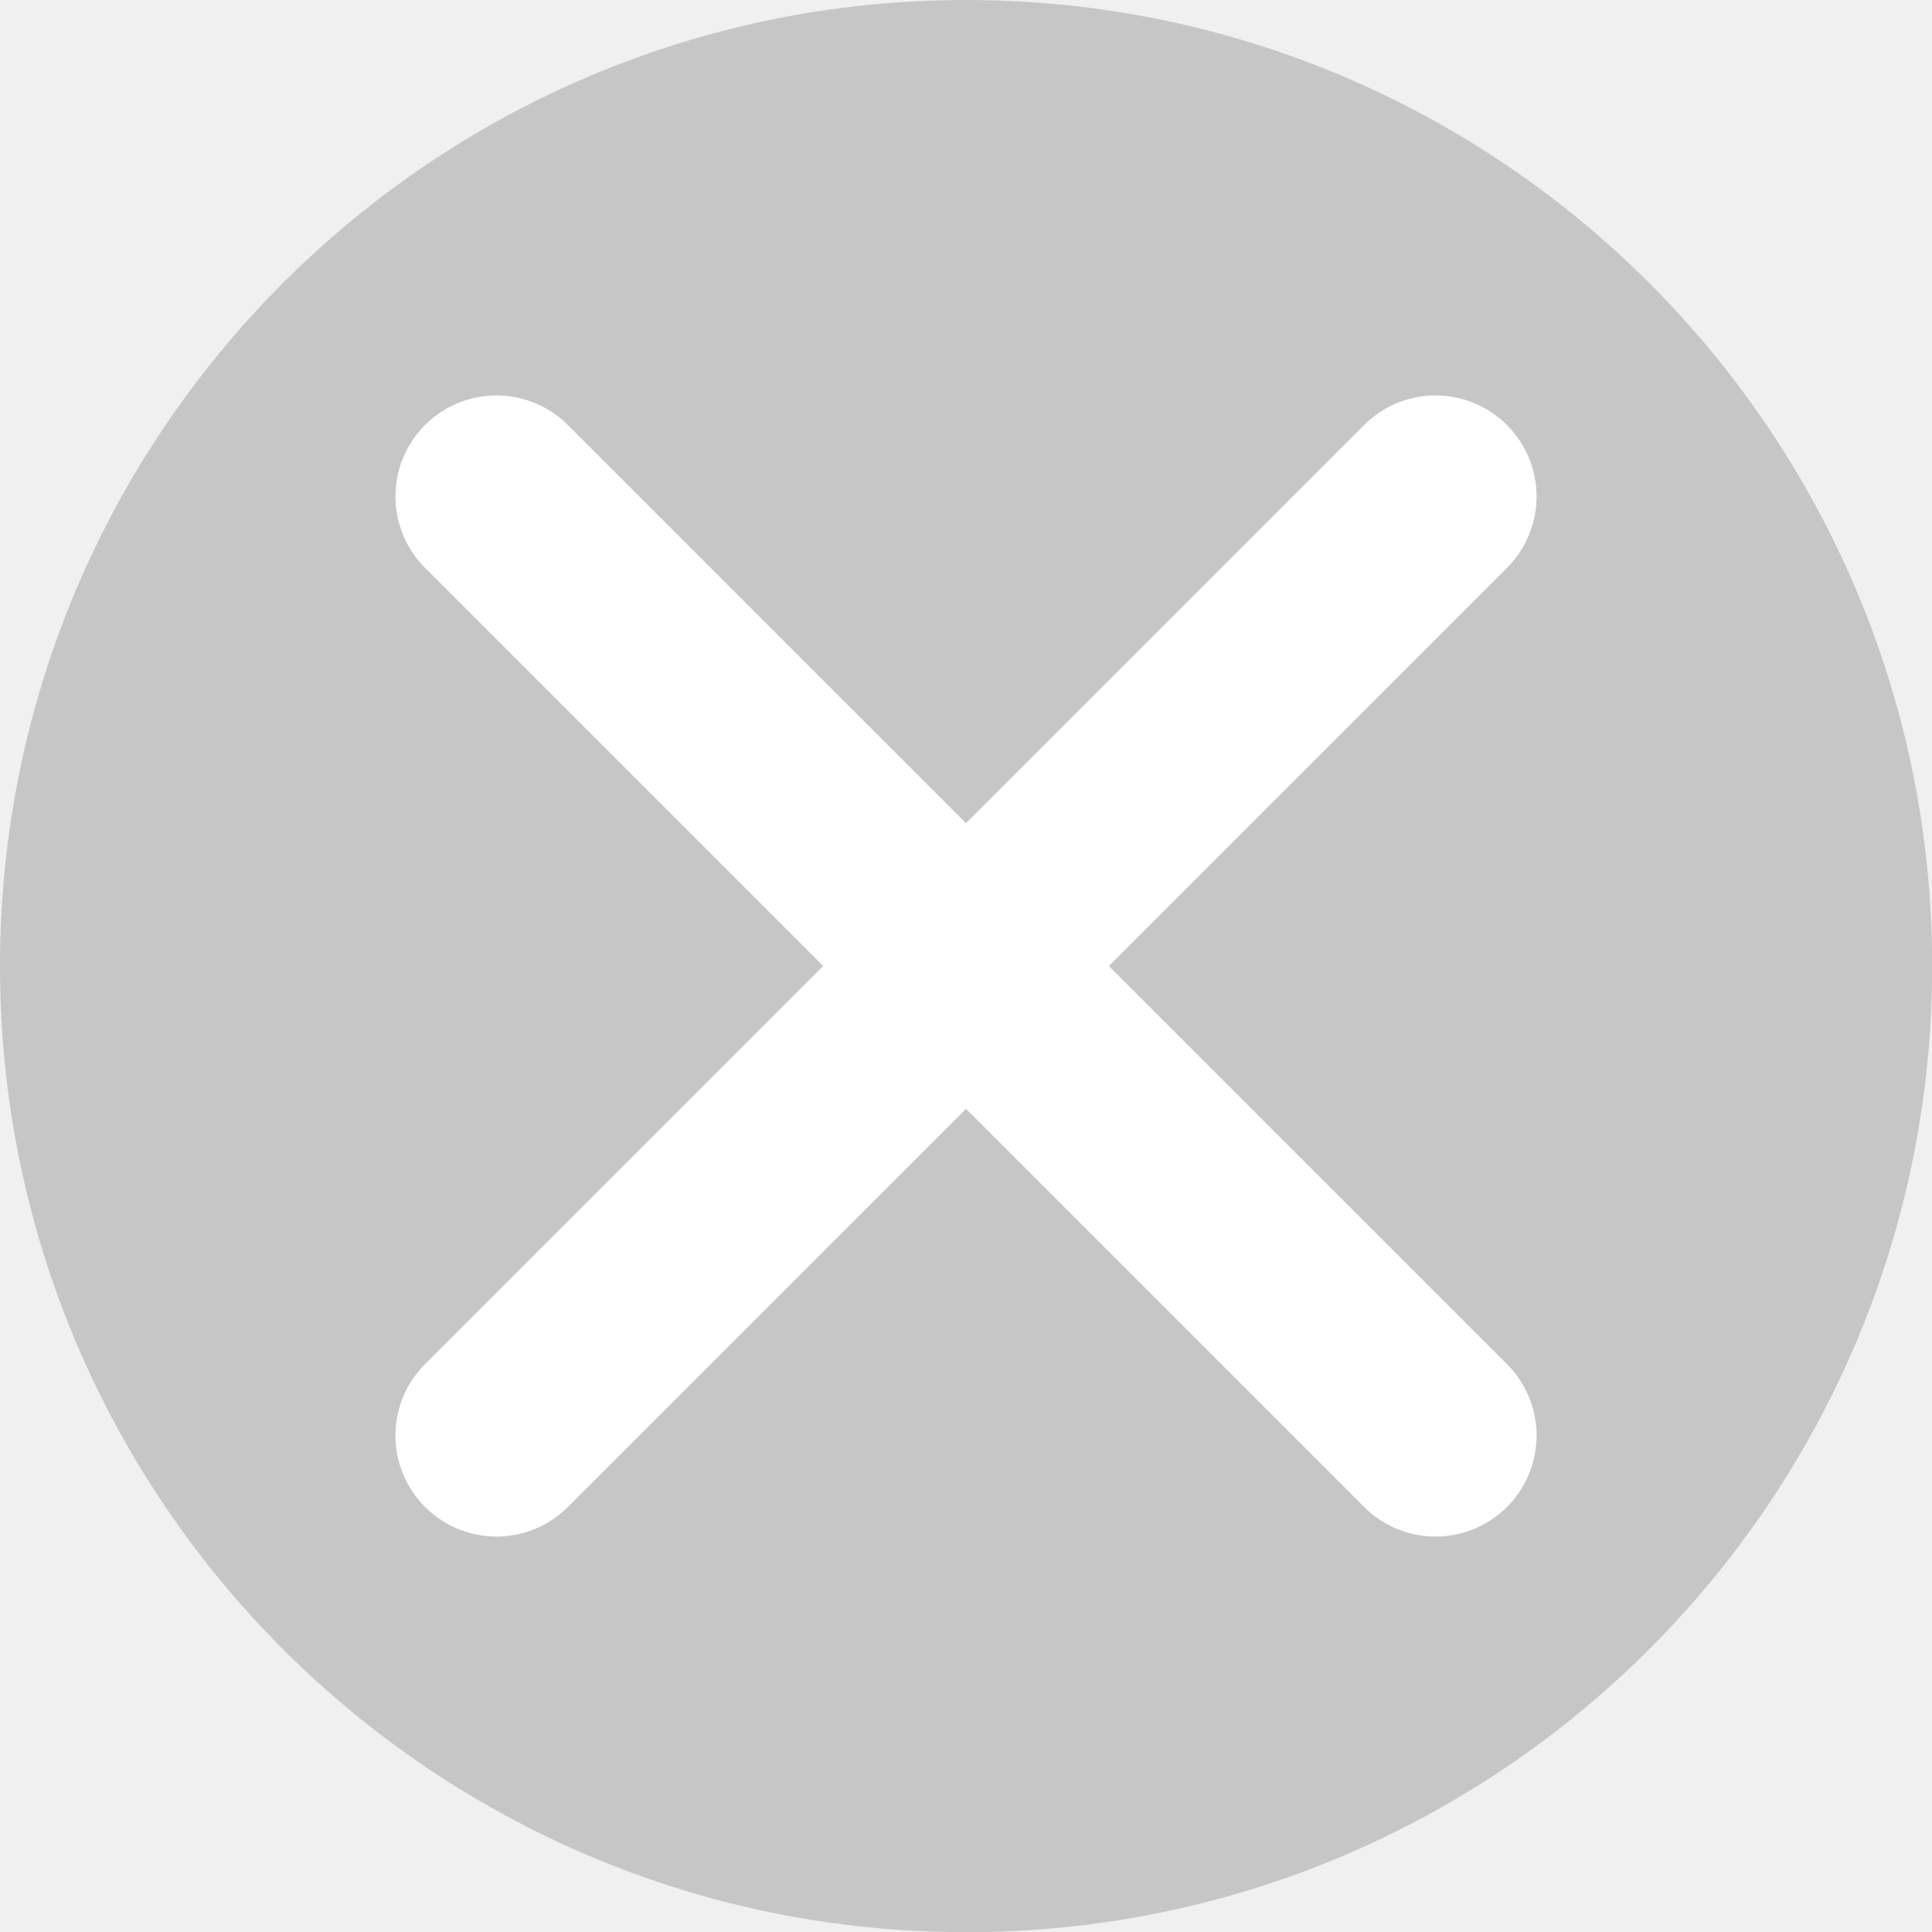
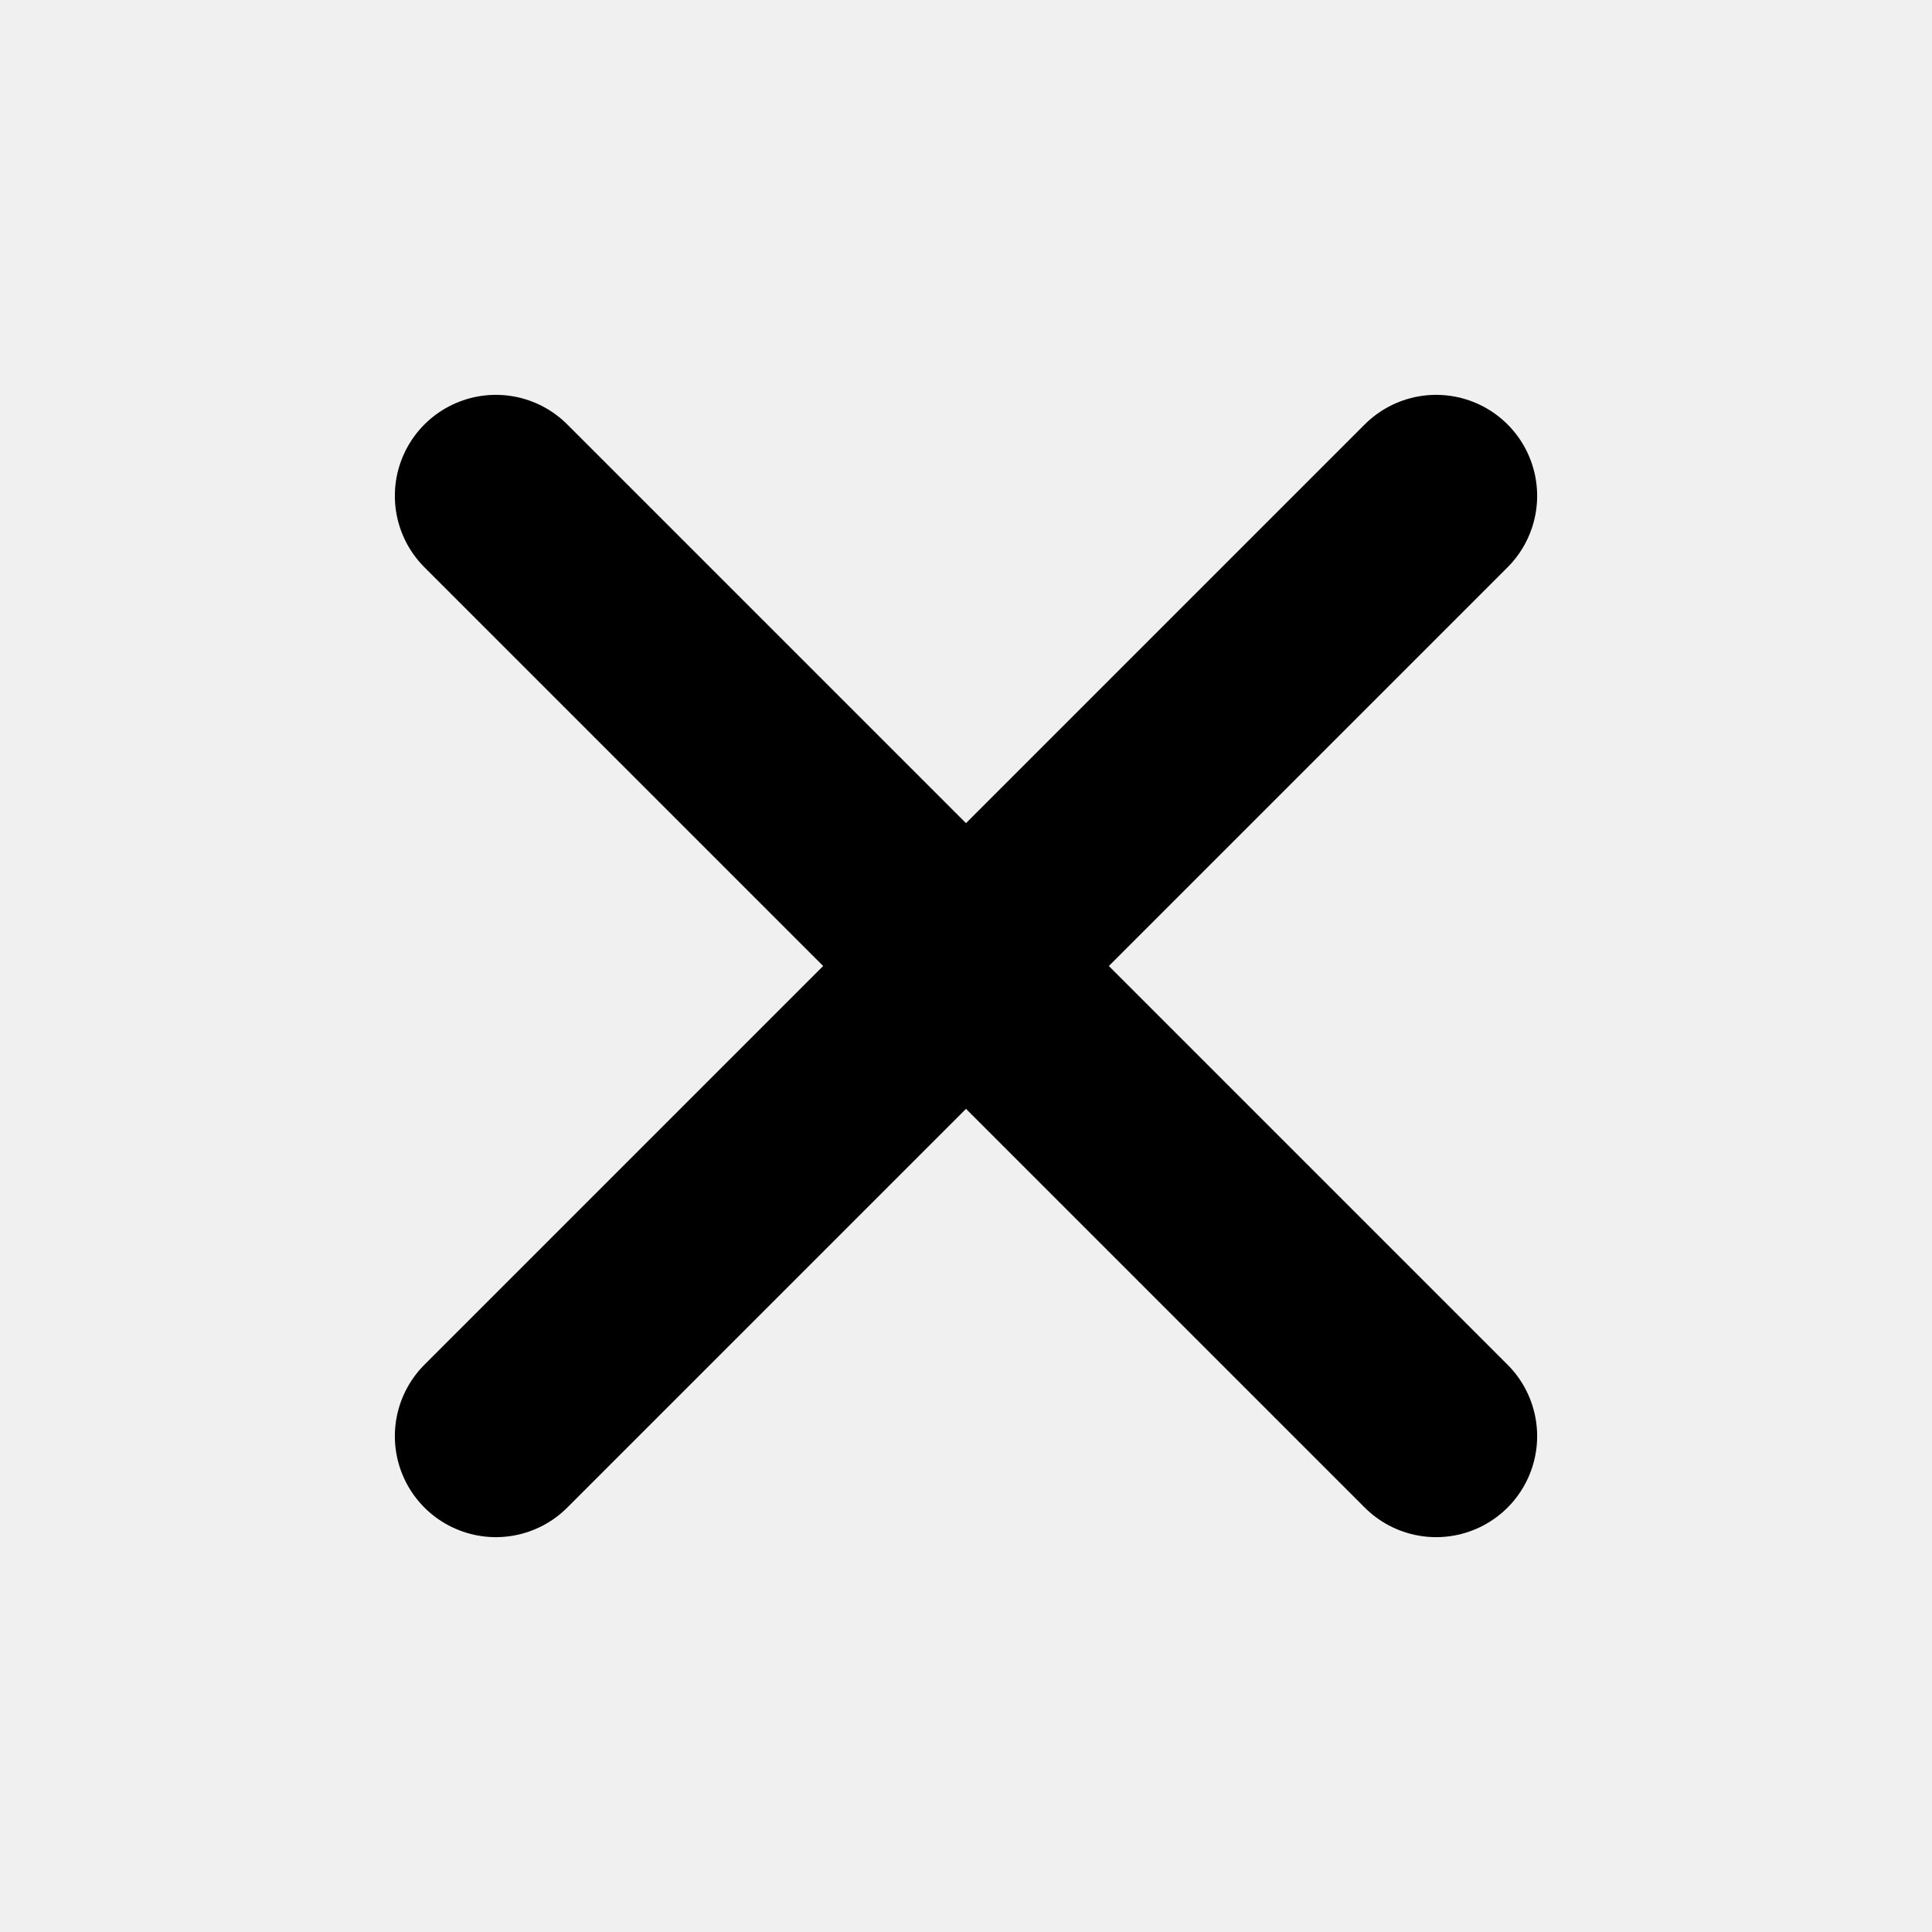
- <svg xmlns="http://www.w3.org/2000/svg" id="Livello_1" data-name="Livello 1" viewBox="0 0 105.19 105.19">
-   <defs>
-     <style>.cls-1,.cls-2{fill:#c6c6c6;}.cls-2{stroke:#fff;stroke-linecap:round;stroke-linejoin:round;stroke-width:11px;}</style>
-   </defs>
-   <circle class="cls-1" cx="52.6" cy="52.6" r="52.6" />
-   <line class="cls-2" x1="27.03" y1="27.03" x2="78.16" y2="78.16" />
-   <line class="cls-2" x1="78.16" y1="27.03" x2="27.03" y2="78.16" />
+ <svg xmlns="http://www.w3.org/2000/svg" version="1.1" id="Livello_1" x="0px" y="0px" viewBox="0 0 105.2 105.2" style="enable-background:new 0 0 105.2 105.2;" xml:space="preserve">
+   <style type="text/css">
+ 	.st0{fill:none;stroke:#000000;stroke-width:11;stroke-linecap:round;stroke-linejoin:round;}
+ </style>
+   <line class="st0" x1="27" y1="27" x2="78.2" y2="78.2" />
+   <line class="st0" x1="78.2" y1="27" x2="27" y2="78.2" />
</svg>
